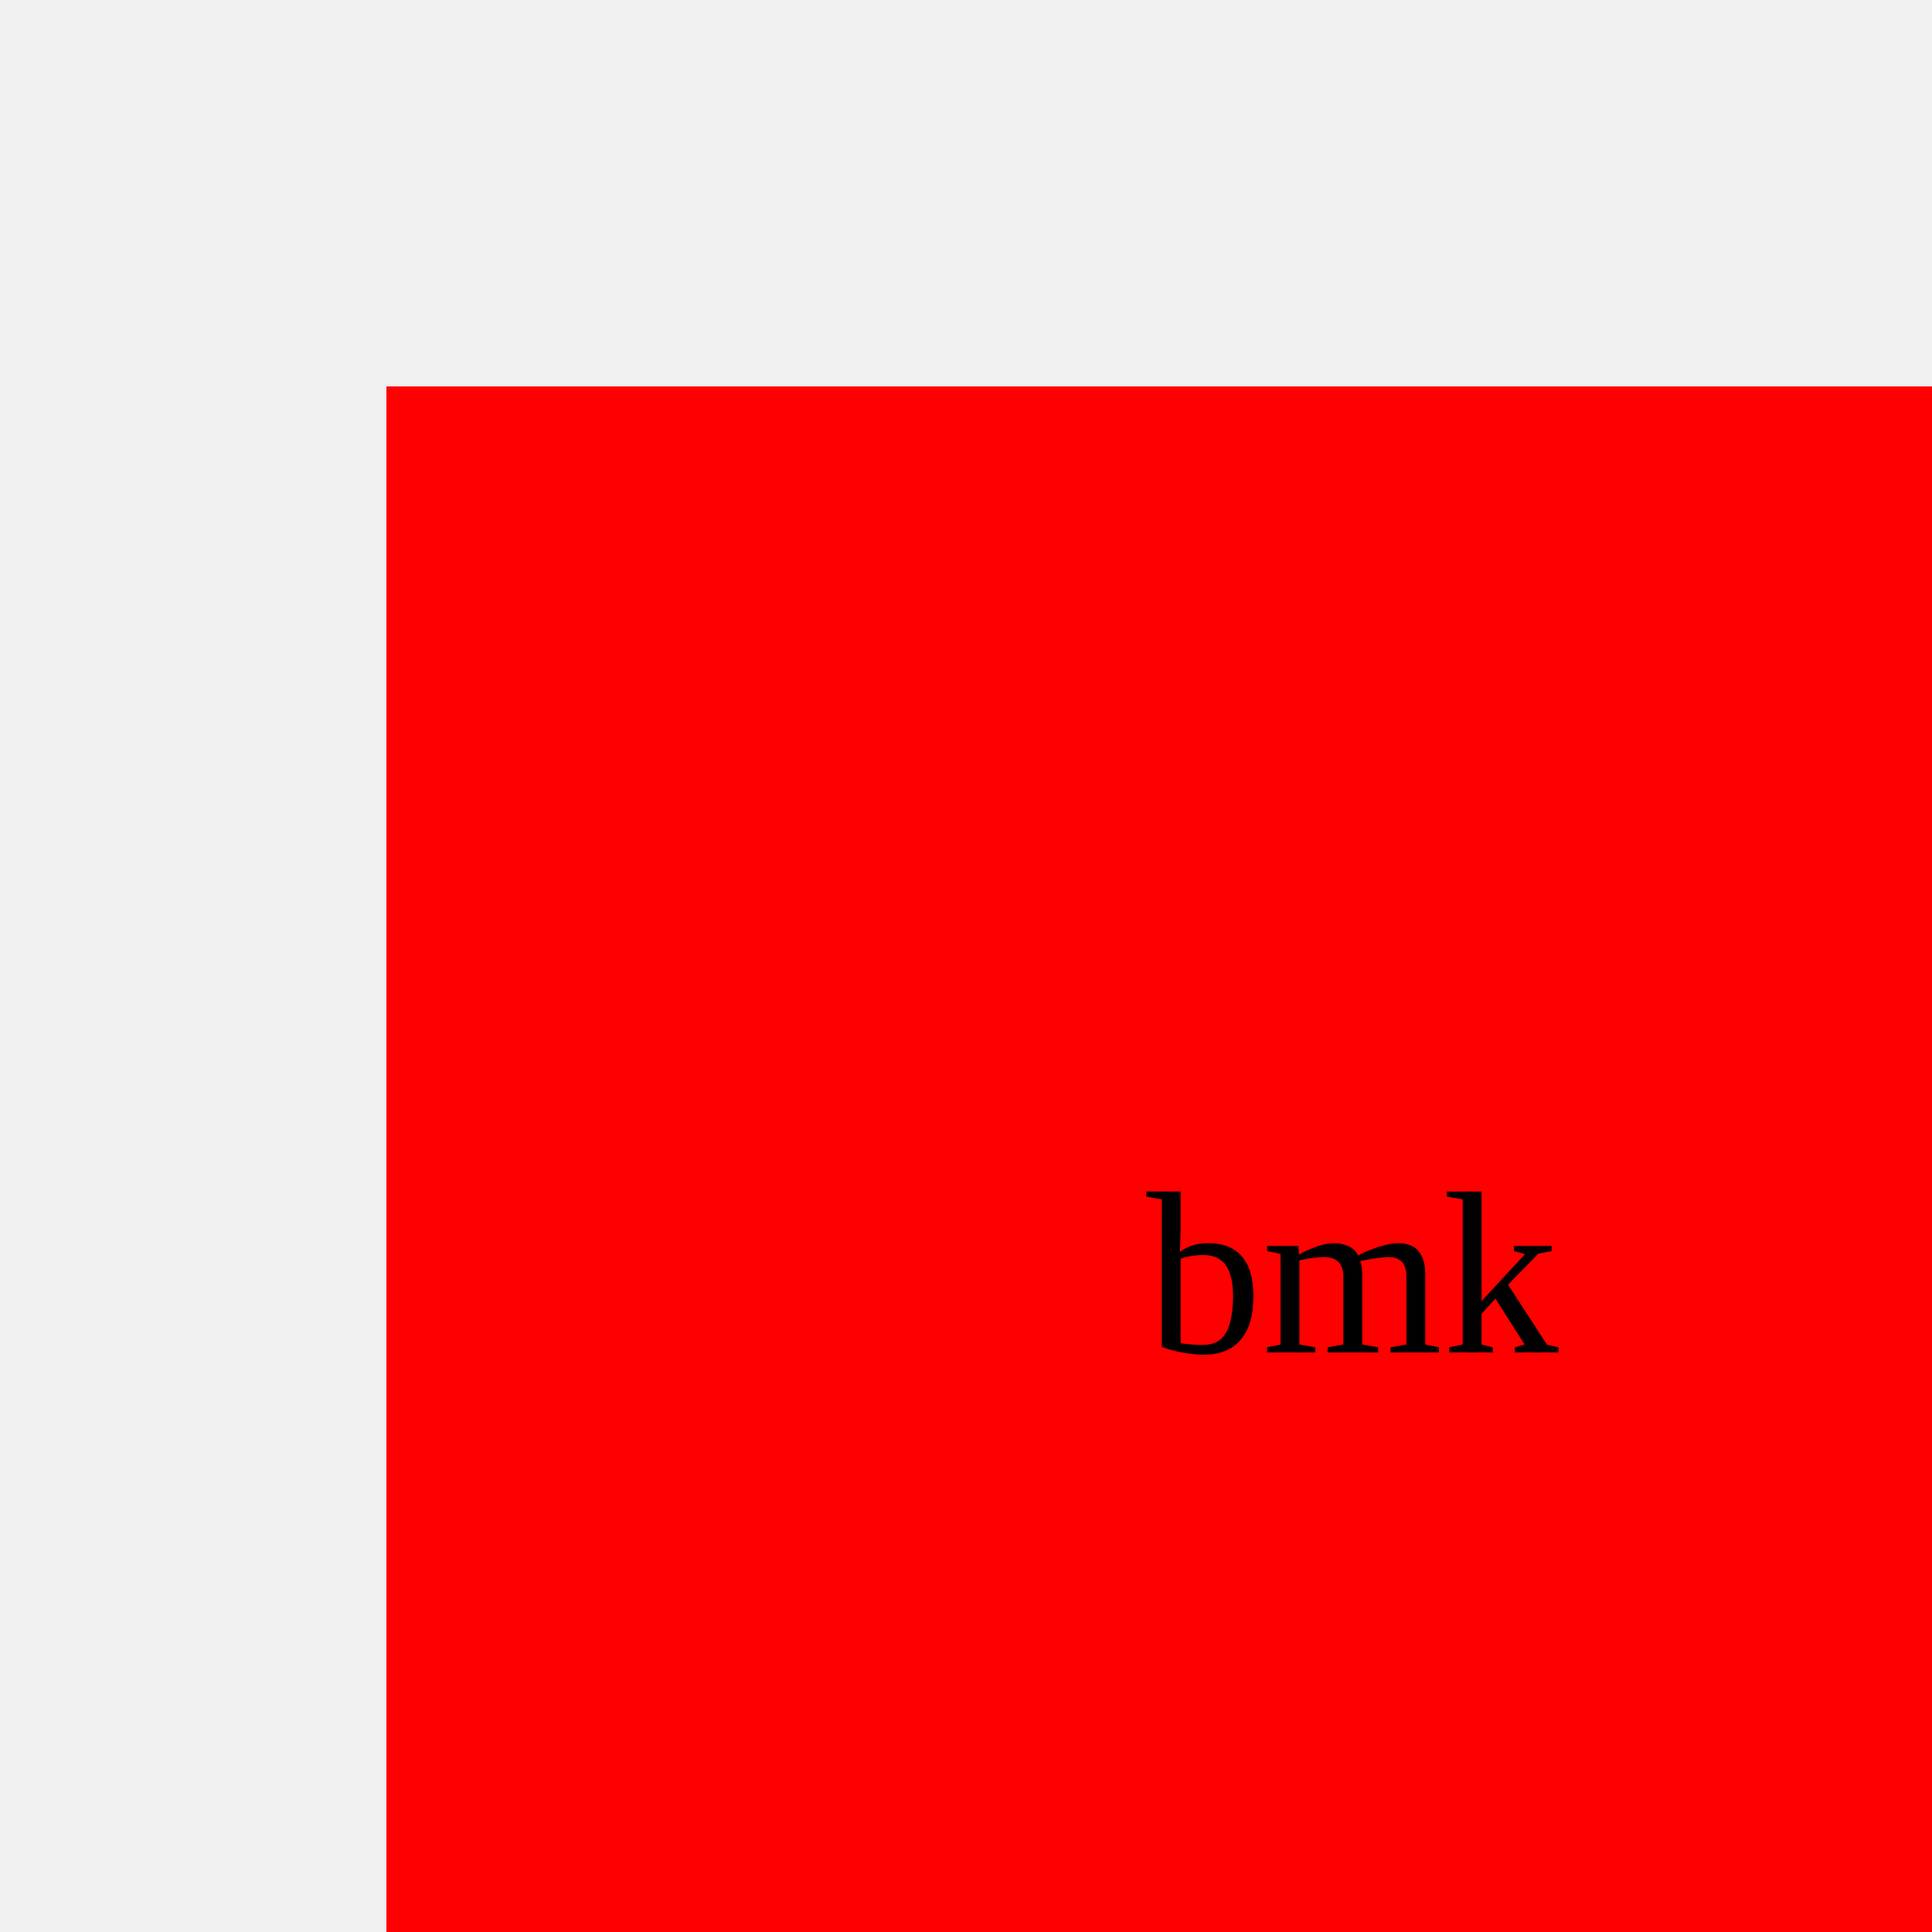
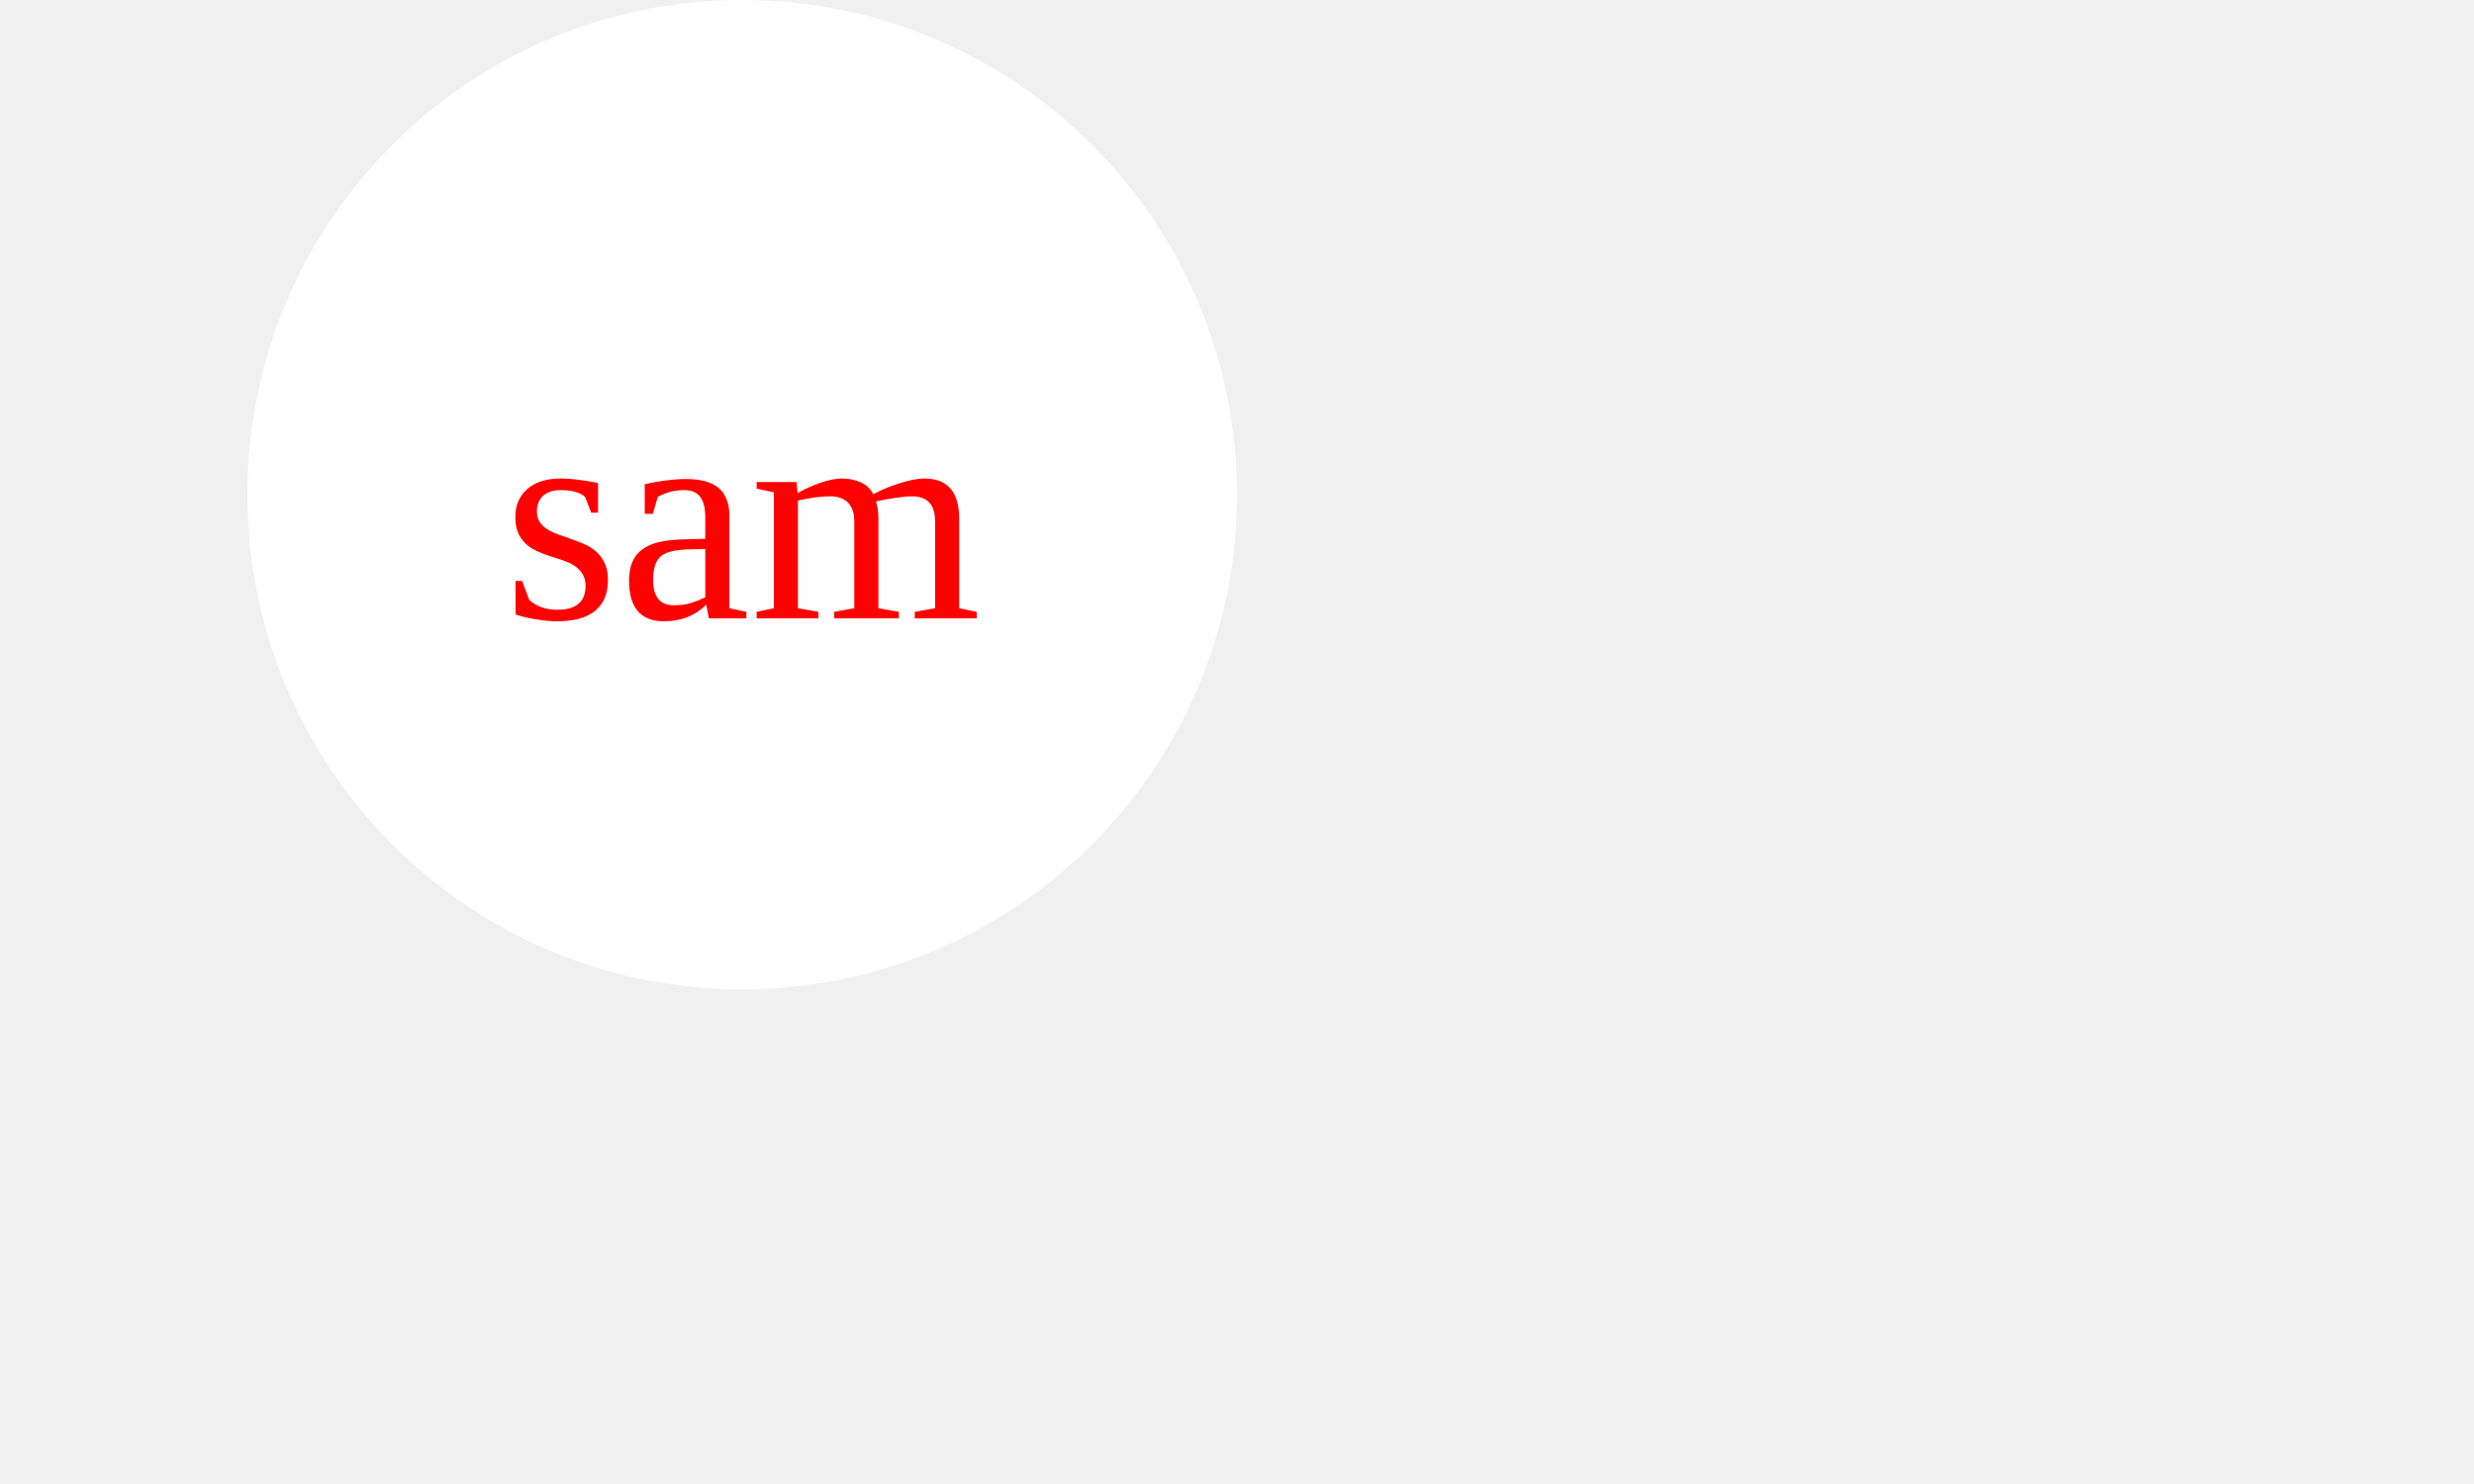
- <svg xmlns="http://www.w3.org/2000/svg" version="1.1">
-   <rect x="100" y="100" width="500" height="500" fill="red" />
-   <text x="350" y="350" font-size="60" text-anchor="middle" fill="black">bmk</text>
+ <svg xmlns="http://www.w3.org/2000/svg" version="1.1" width="500" height="300">
+   <circle cx="150" cy="100" r="100" fill="white" />
+   <text x="150" y="125" font-size="60" text-anchor="middle" fill="red">sam</text>
</svg>
